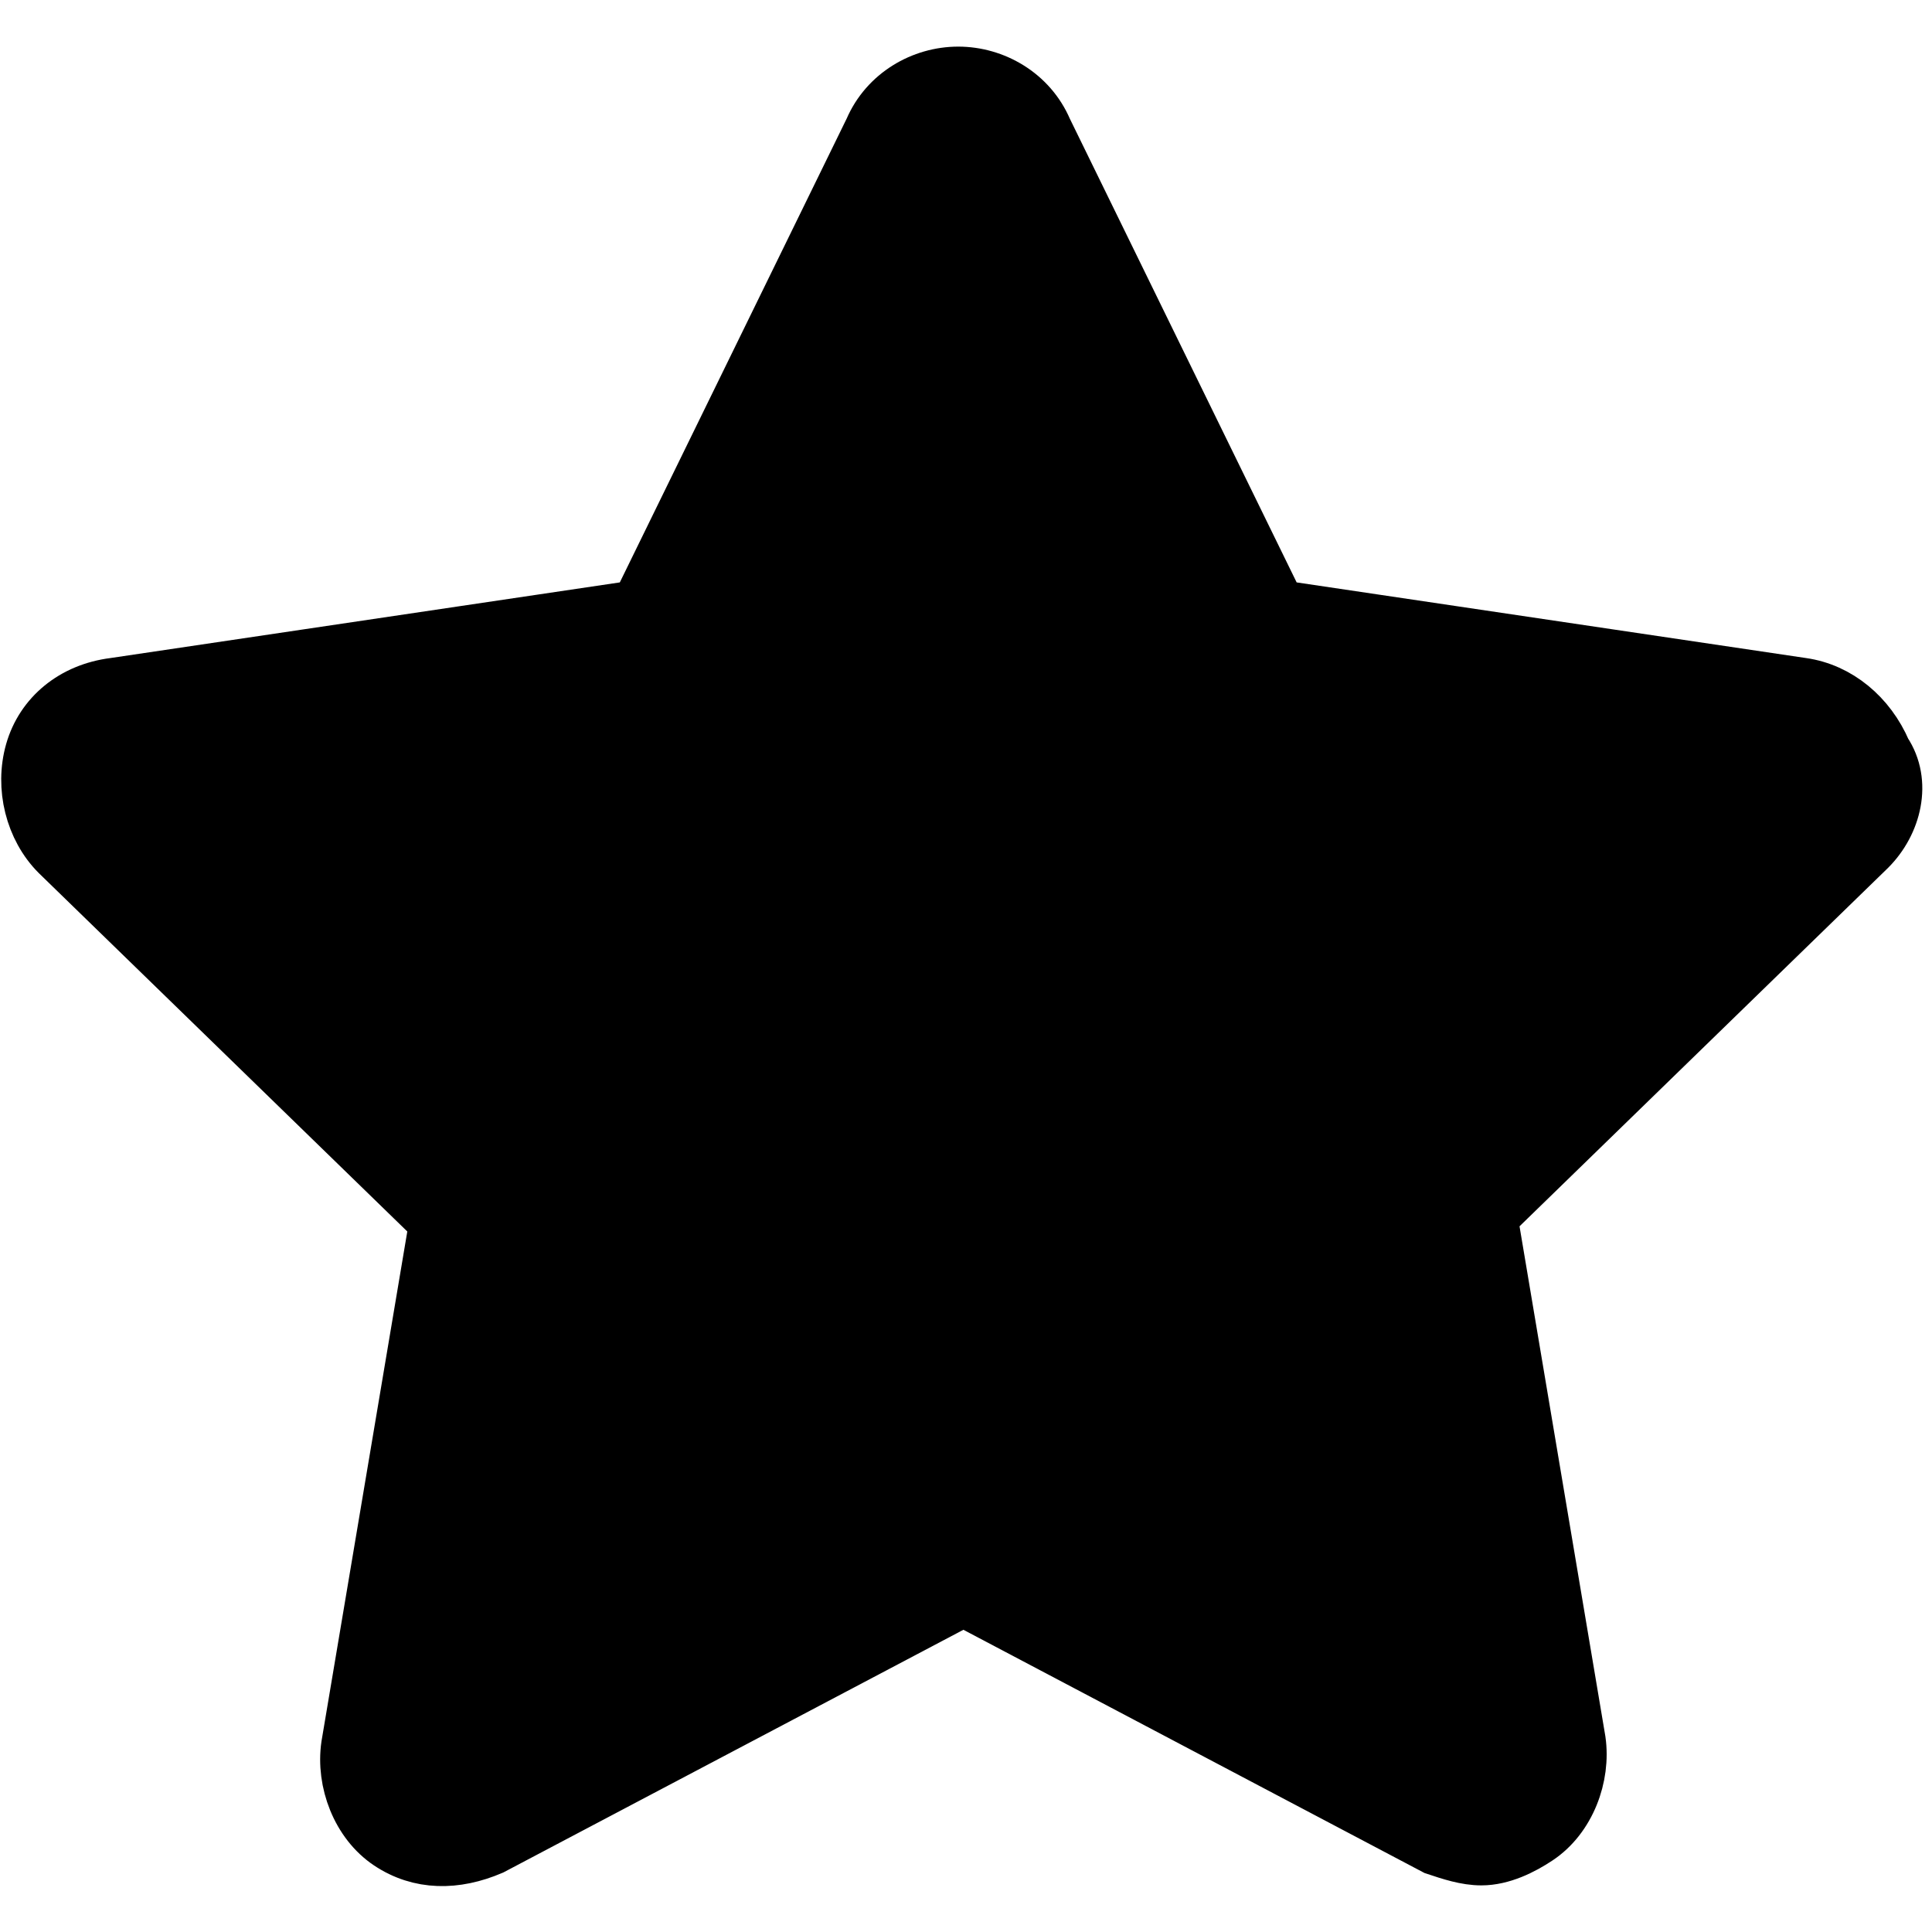
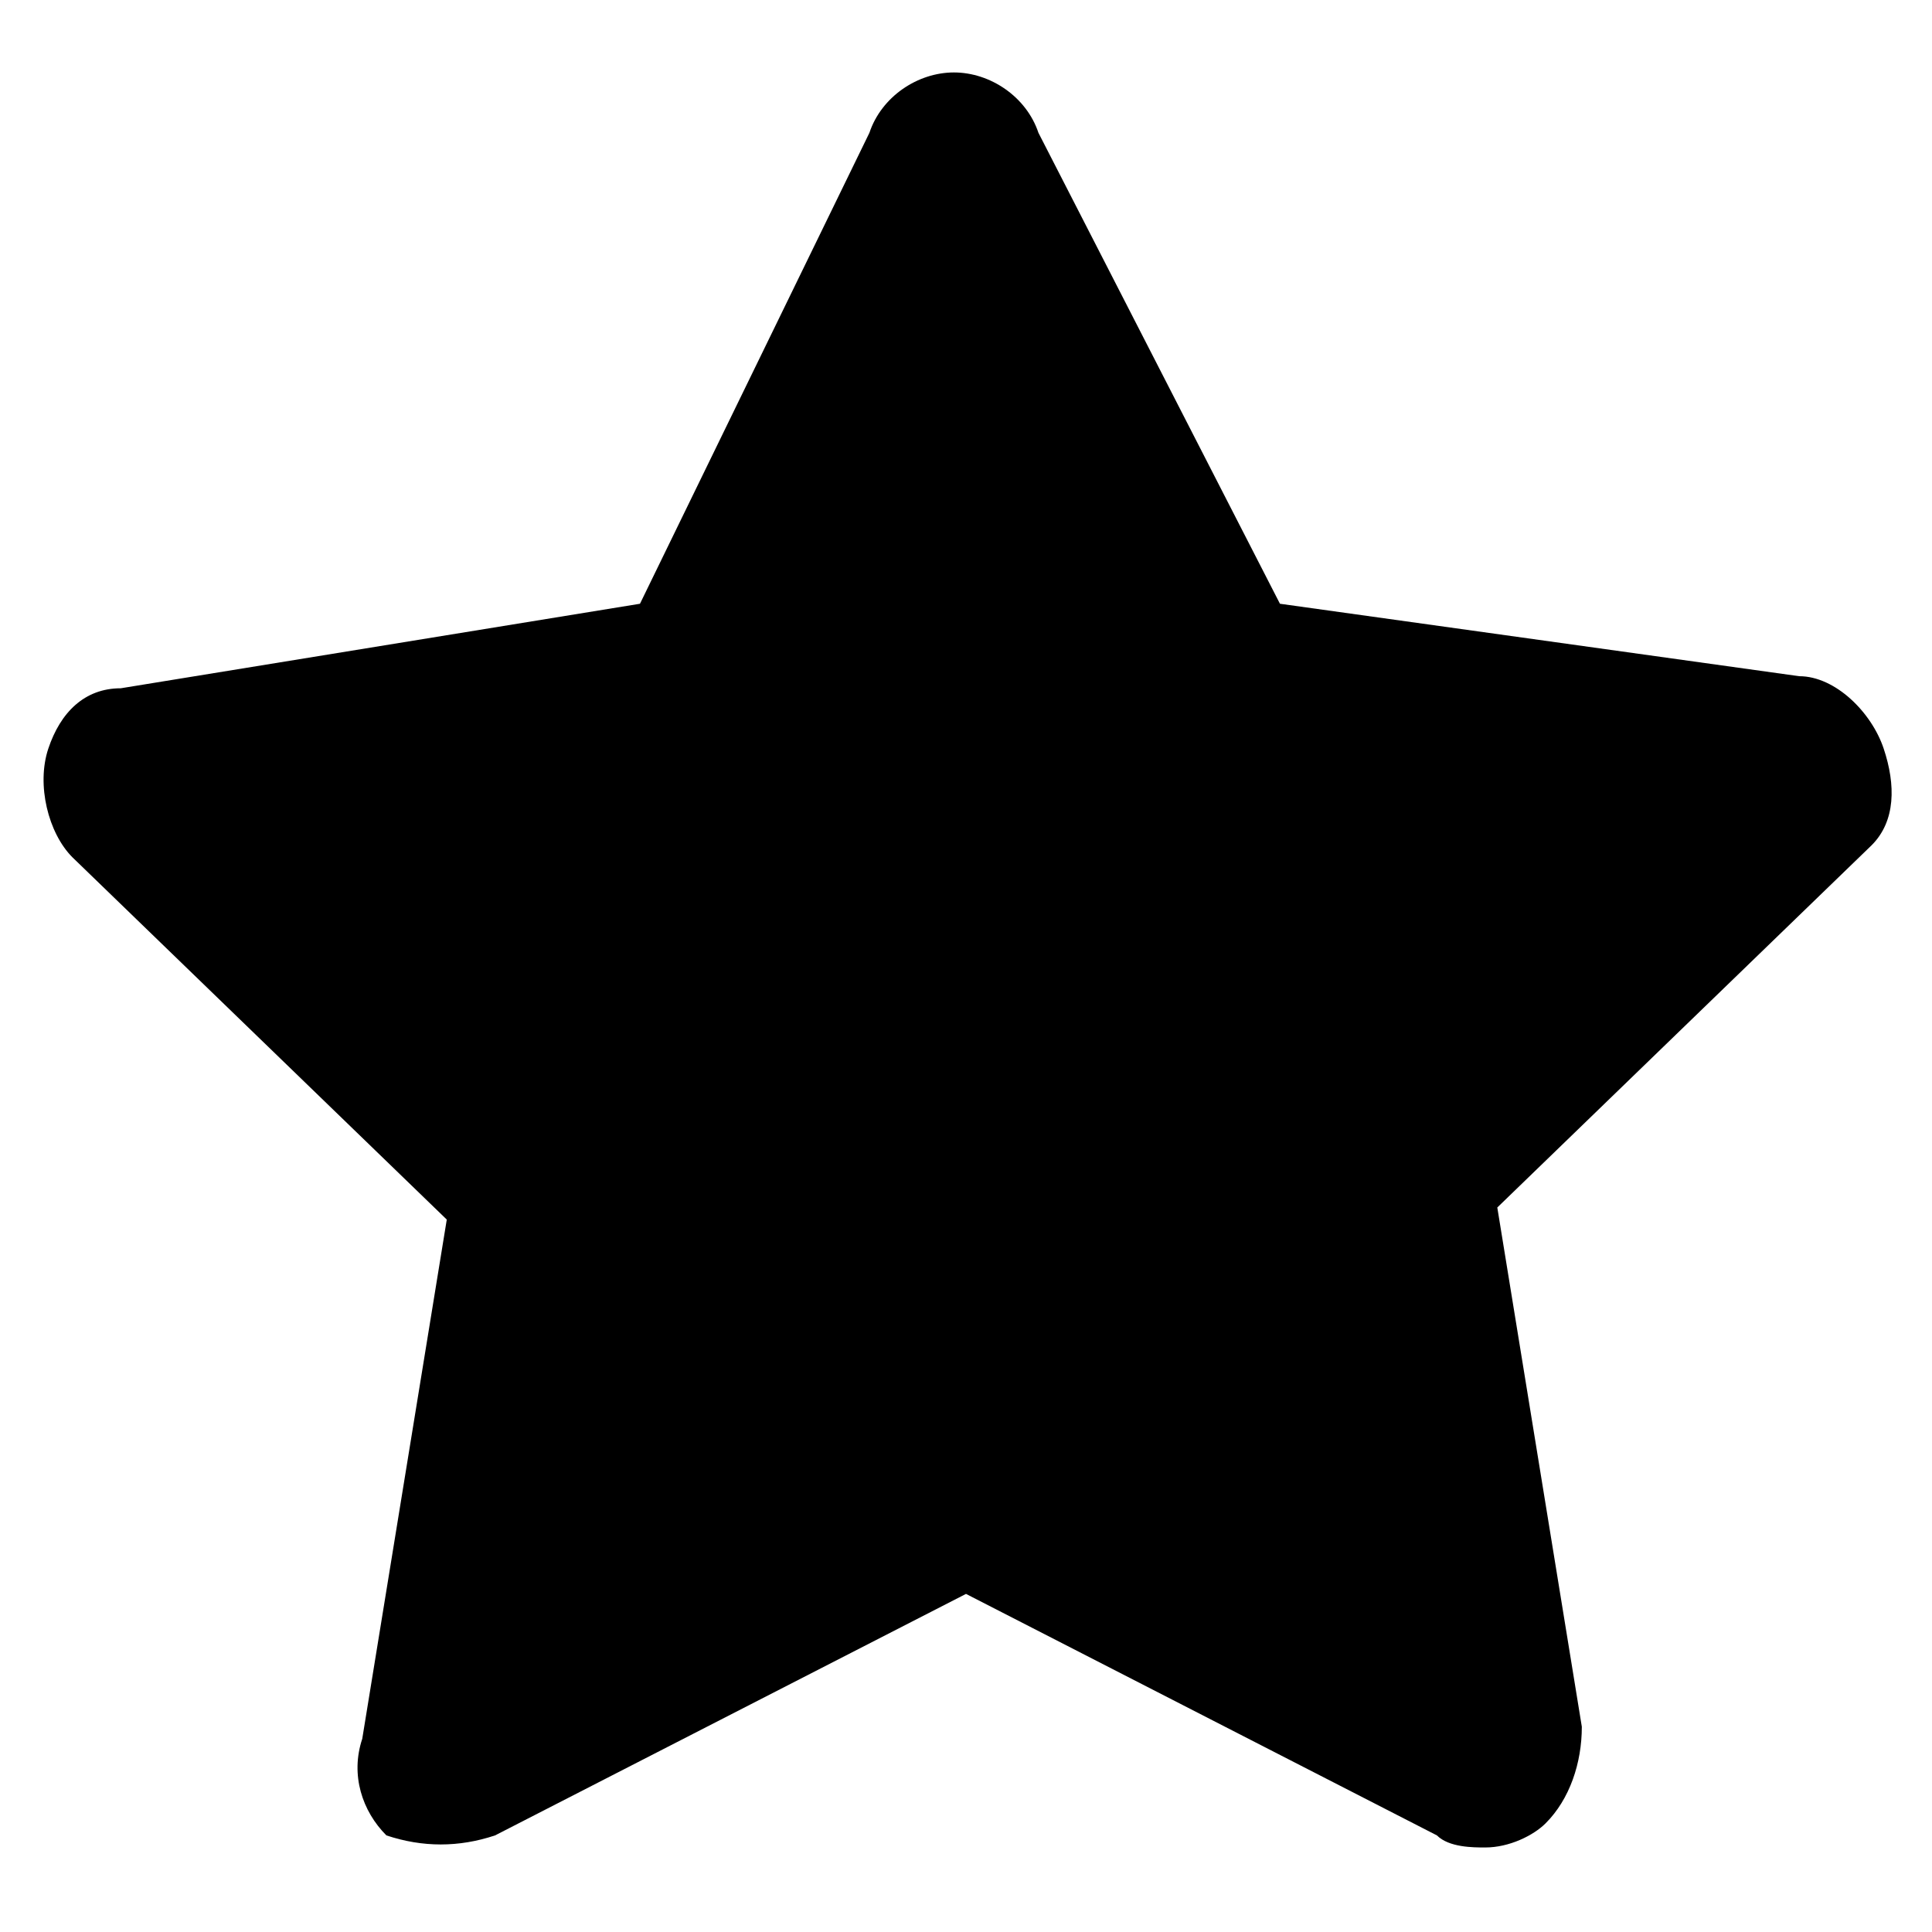
- <svg xmlns="http://www.w3.org/2000/svg" version="1.1" id="Capa_1" x="0px" y="0px" viewBox="-5 7.7 37.3 37.3" enable-background="new -5 7.7 37.3 37.3" xml:space="preserve">
+ <svg xmlns="http://www.w3.org/2000/svg" version="1.1" id="Layer_1" x="0px" y="0px" viewBox="3 -5 16 16" enable-background="new 3 -5 16 16" xml:space="preserve">
  <g>
-     <path stroke="currentColor" stroke-miterlimit="10" d="M31.1,24.1l-7.3,7.1l1.7,10.1c0.1,0.7-0.2,1.5-0.8,1.9   c-0.3,0.2-0.7,0.4-1.1,0.4c-0.3,0-0.6-0.1-0.9-0.2l-9.1-4.8l-9.1,4.8c-0.7,0.3-1.4,0.3-2-0.1c-0.6-0.4-0.9-1.2-0.8-1.9l1.7-10.1   l-7.3-7.1c-0.5-0.5-0.7-1.3-0.5-2c0.2-0.7,0.8-1.2,1.6-1.3l10.1-1.5l4.5-9.2c0.3-0.7,1-1.1,1.7-1.1c0.7,0,1.4,0.4,1.7,1.1l4.5,9.2   l10.1,1.5c0.7,0.1,1.3,0.6,1.6,1.3C31.8,22.8,31.6,23.6,31.1,24.1z" />
+     <path class="icon-star" d="M18.5,2l-3.1,3l0.7,4.3c0,0.3-0.1,0.6-0.3,0.8   c-0.1,0.1-0.3,0.2-0.5,0.2c-0.1,0-0.3,0-0.4-0.1l-3.9-2l-3.9,2c-0.3,0.1-0.6,0.1-0.9,0C6,10,5.9,9.7,6,9.4l0.7-4.3l-3.1-3   C3.4,1.9,3.3,1.5,3.4,1.2S3.7,0.7,4,0.7L8.3,0l1.9-3.9c0.1-0.3,0.4-0.5,0.7-0.5c0.3,0,0.6,0.2,0.7,0.5L13.6,0l4.3,0.6   c0.3,0,0.6,0.3,0.7,0.6C18.7,1.5,18.7,1.8,18.5,2z" />
  </g>
</svg>
